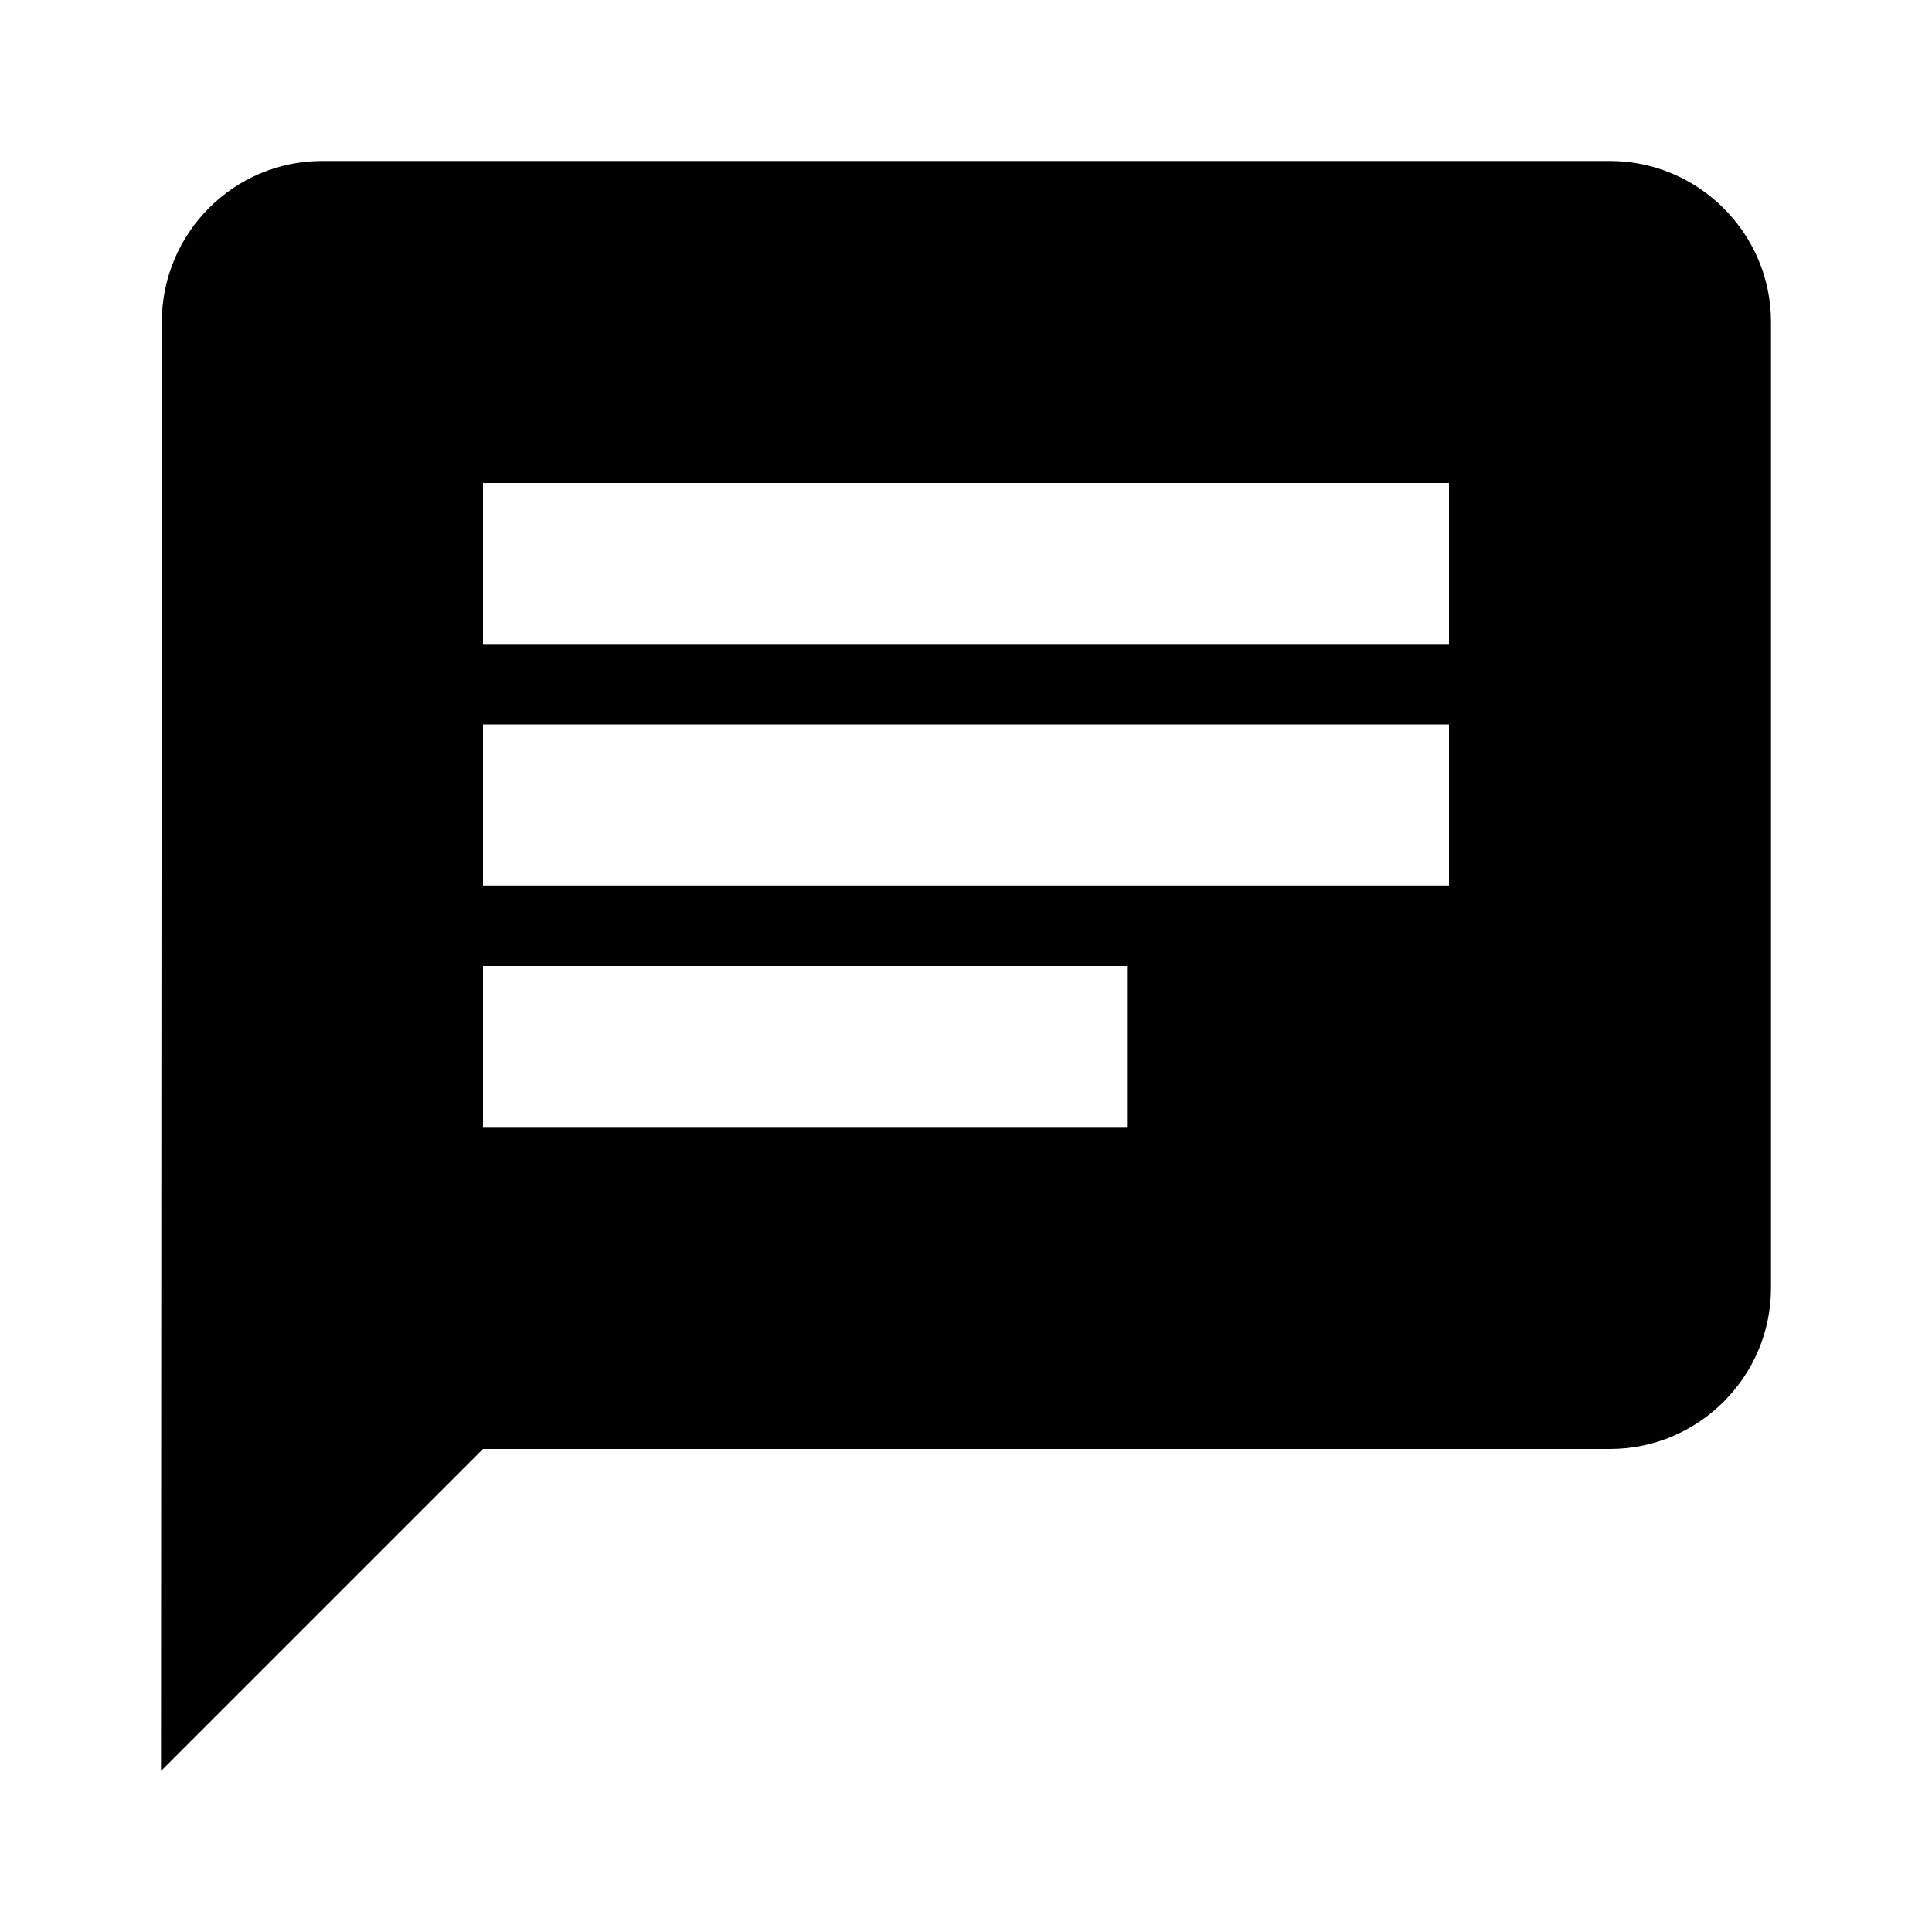
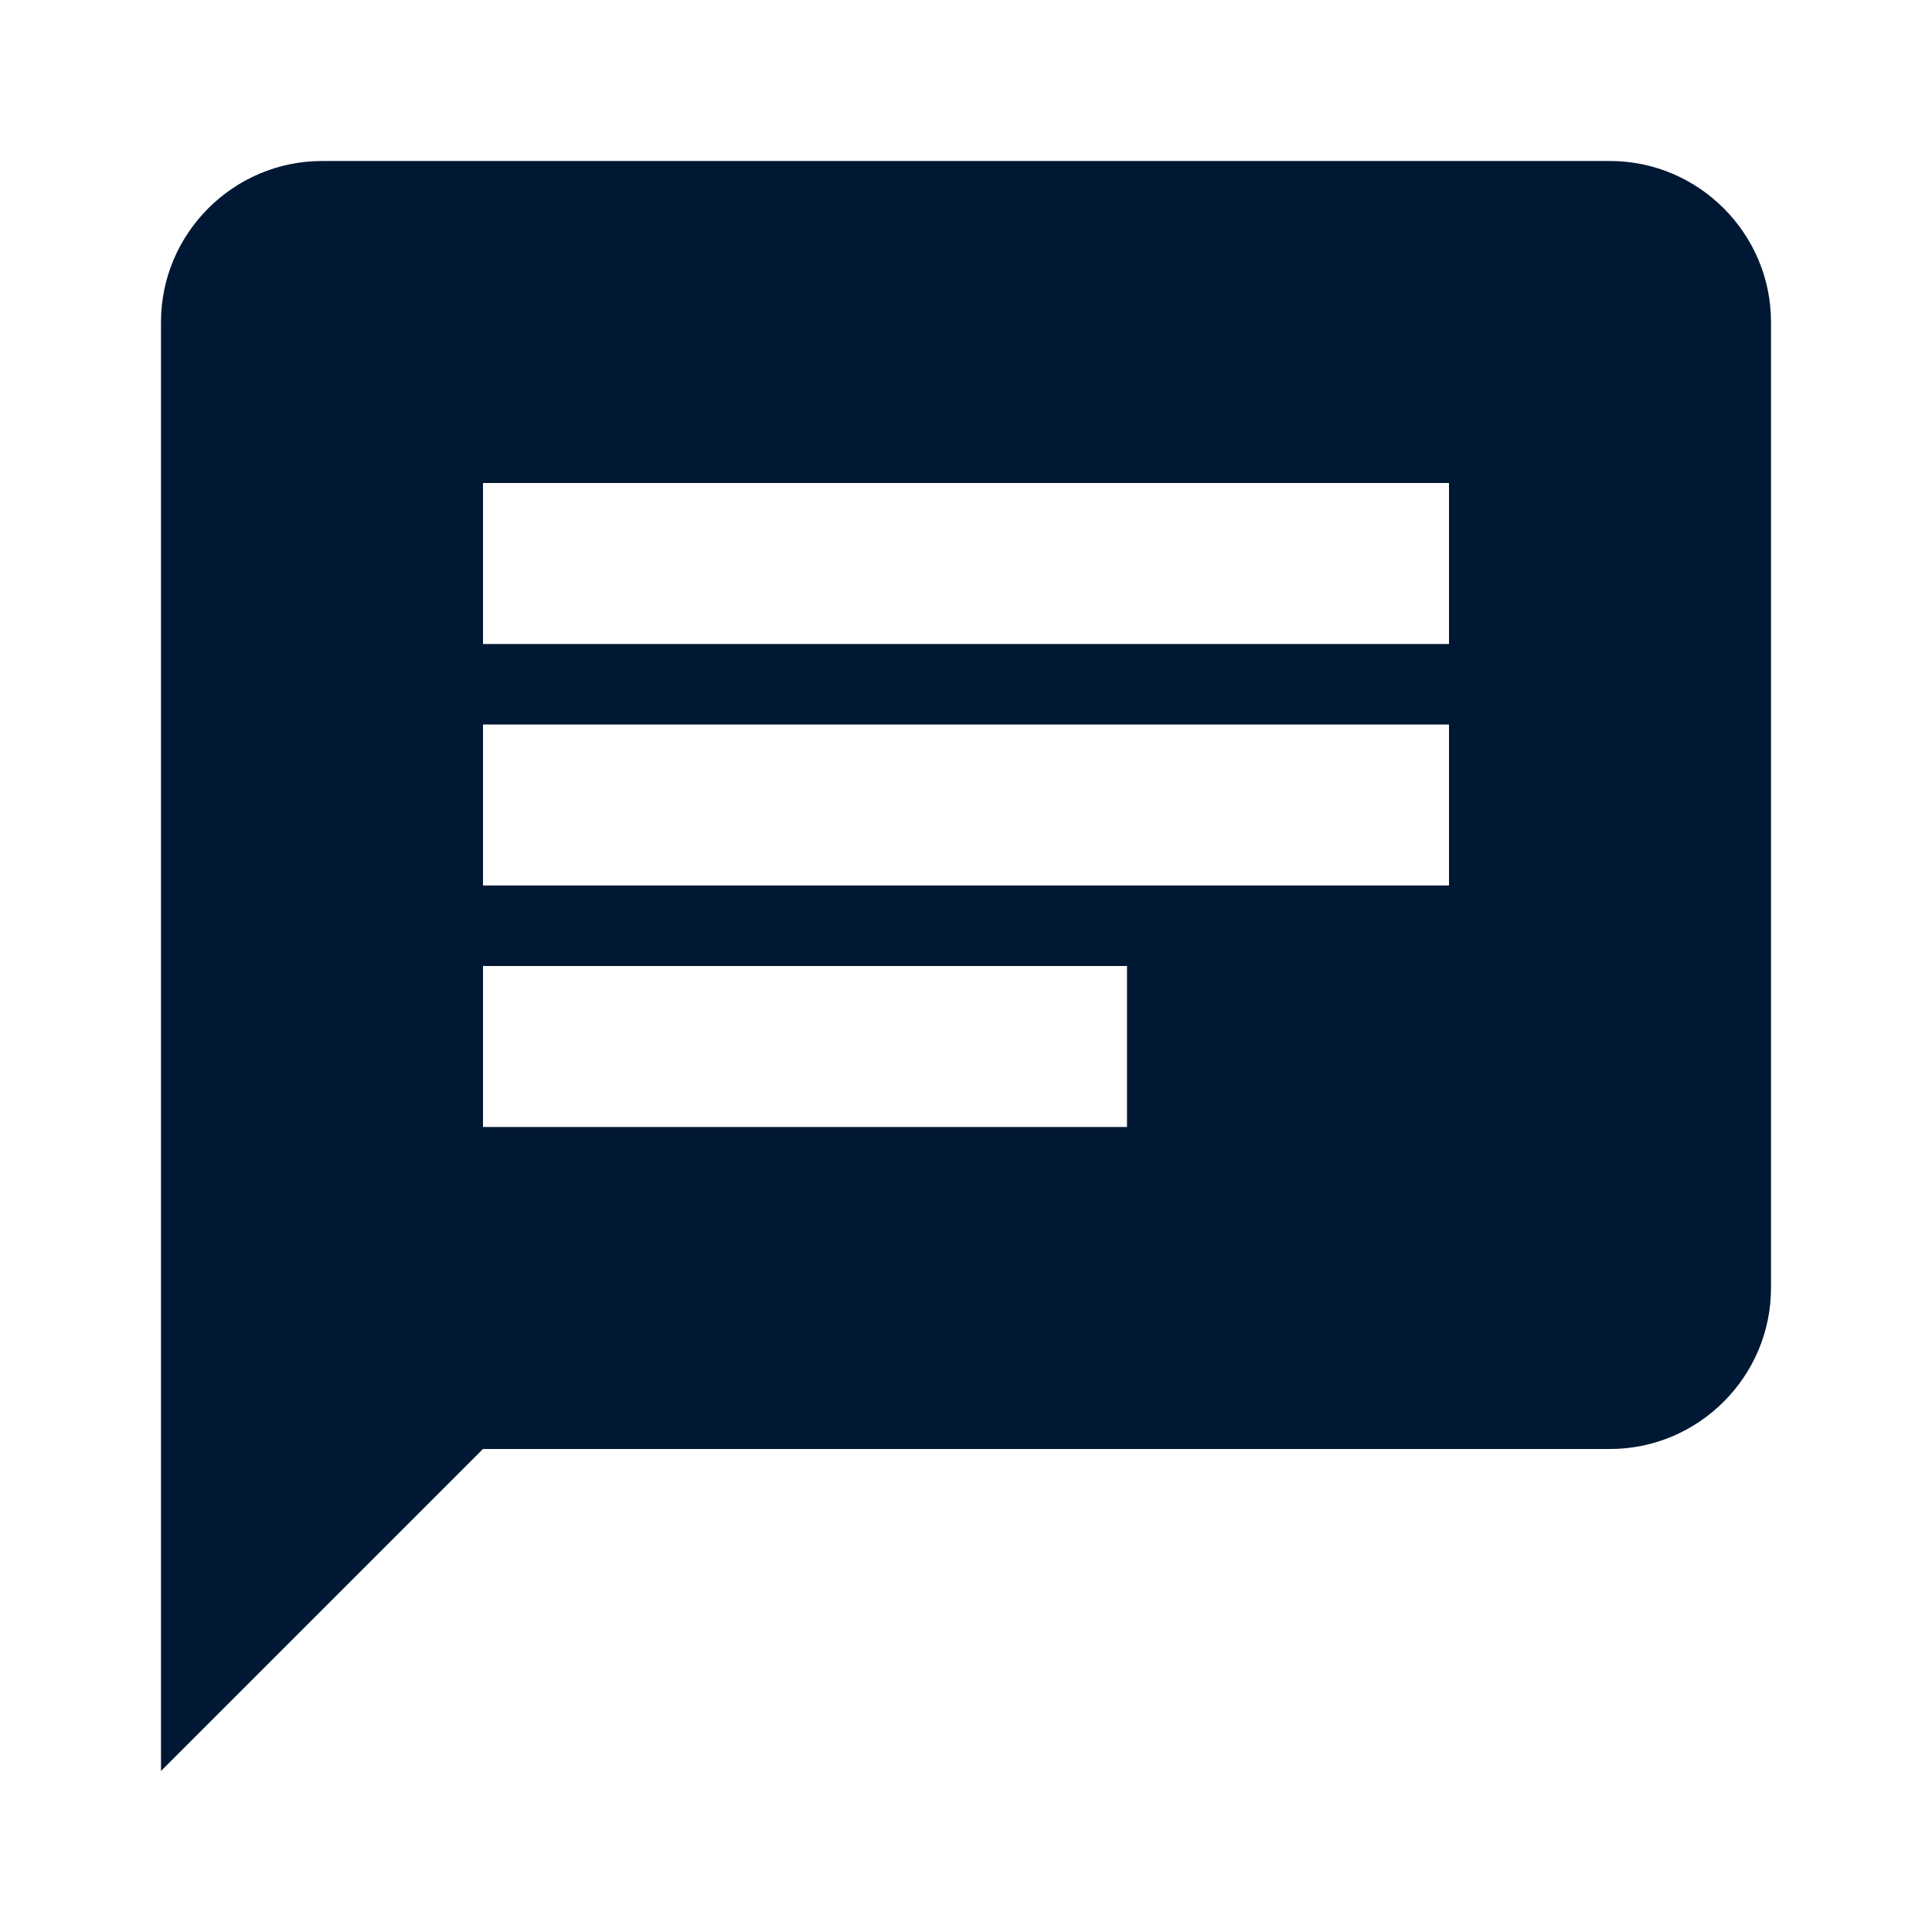
- <svg xmlns="http://www.w3.org/2000/svg" width="24" height="24" viewBox="0 0 24 24">
-   <path d="M20 2H4c-1.1 0-1.99.9-1.99 2L2 22l4-4h14c1.1 0 2-.9 2-2V4c0-1.1-.9-2-2-2zM6 9h12v2H6V9zm8 5H6v-2h8v2zm4-6H6V6h12v2z" />
-   <path d="M0 0h24v24H0z" fill="none" />
+ <svg xmlns="http://www.w3.org/2000/svg" version="1.1" id="Layer_1" x="0px" y="0px" viewBox="0 0 24 24" style="enable-background:new 0 0 24 24;" xml:space="preserve">
+   <style type="text/css">
+ 	.st0{fill:#001833;}
+ </style>
+   <path id="path-1_1_" class="st0" d="M20,2H4C2.9,2,2,2.9,2,4v18l4-4h14c1.1,0,2-0.9,2-2V4C22,2.9,21.1,2,20,2z M6,9h12v2H6V9z   M14,14H6v-2h8V14z M18,8H6V6h12V8z" />
</svg>
